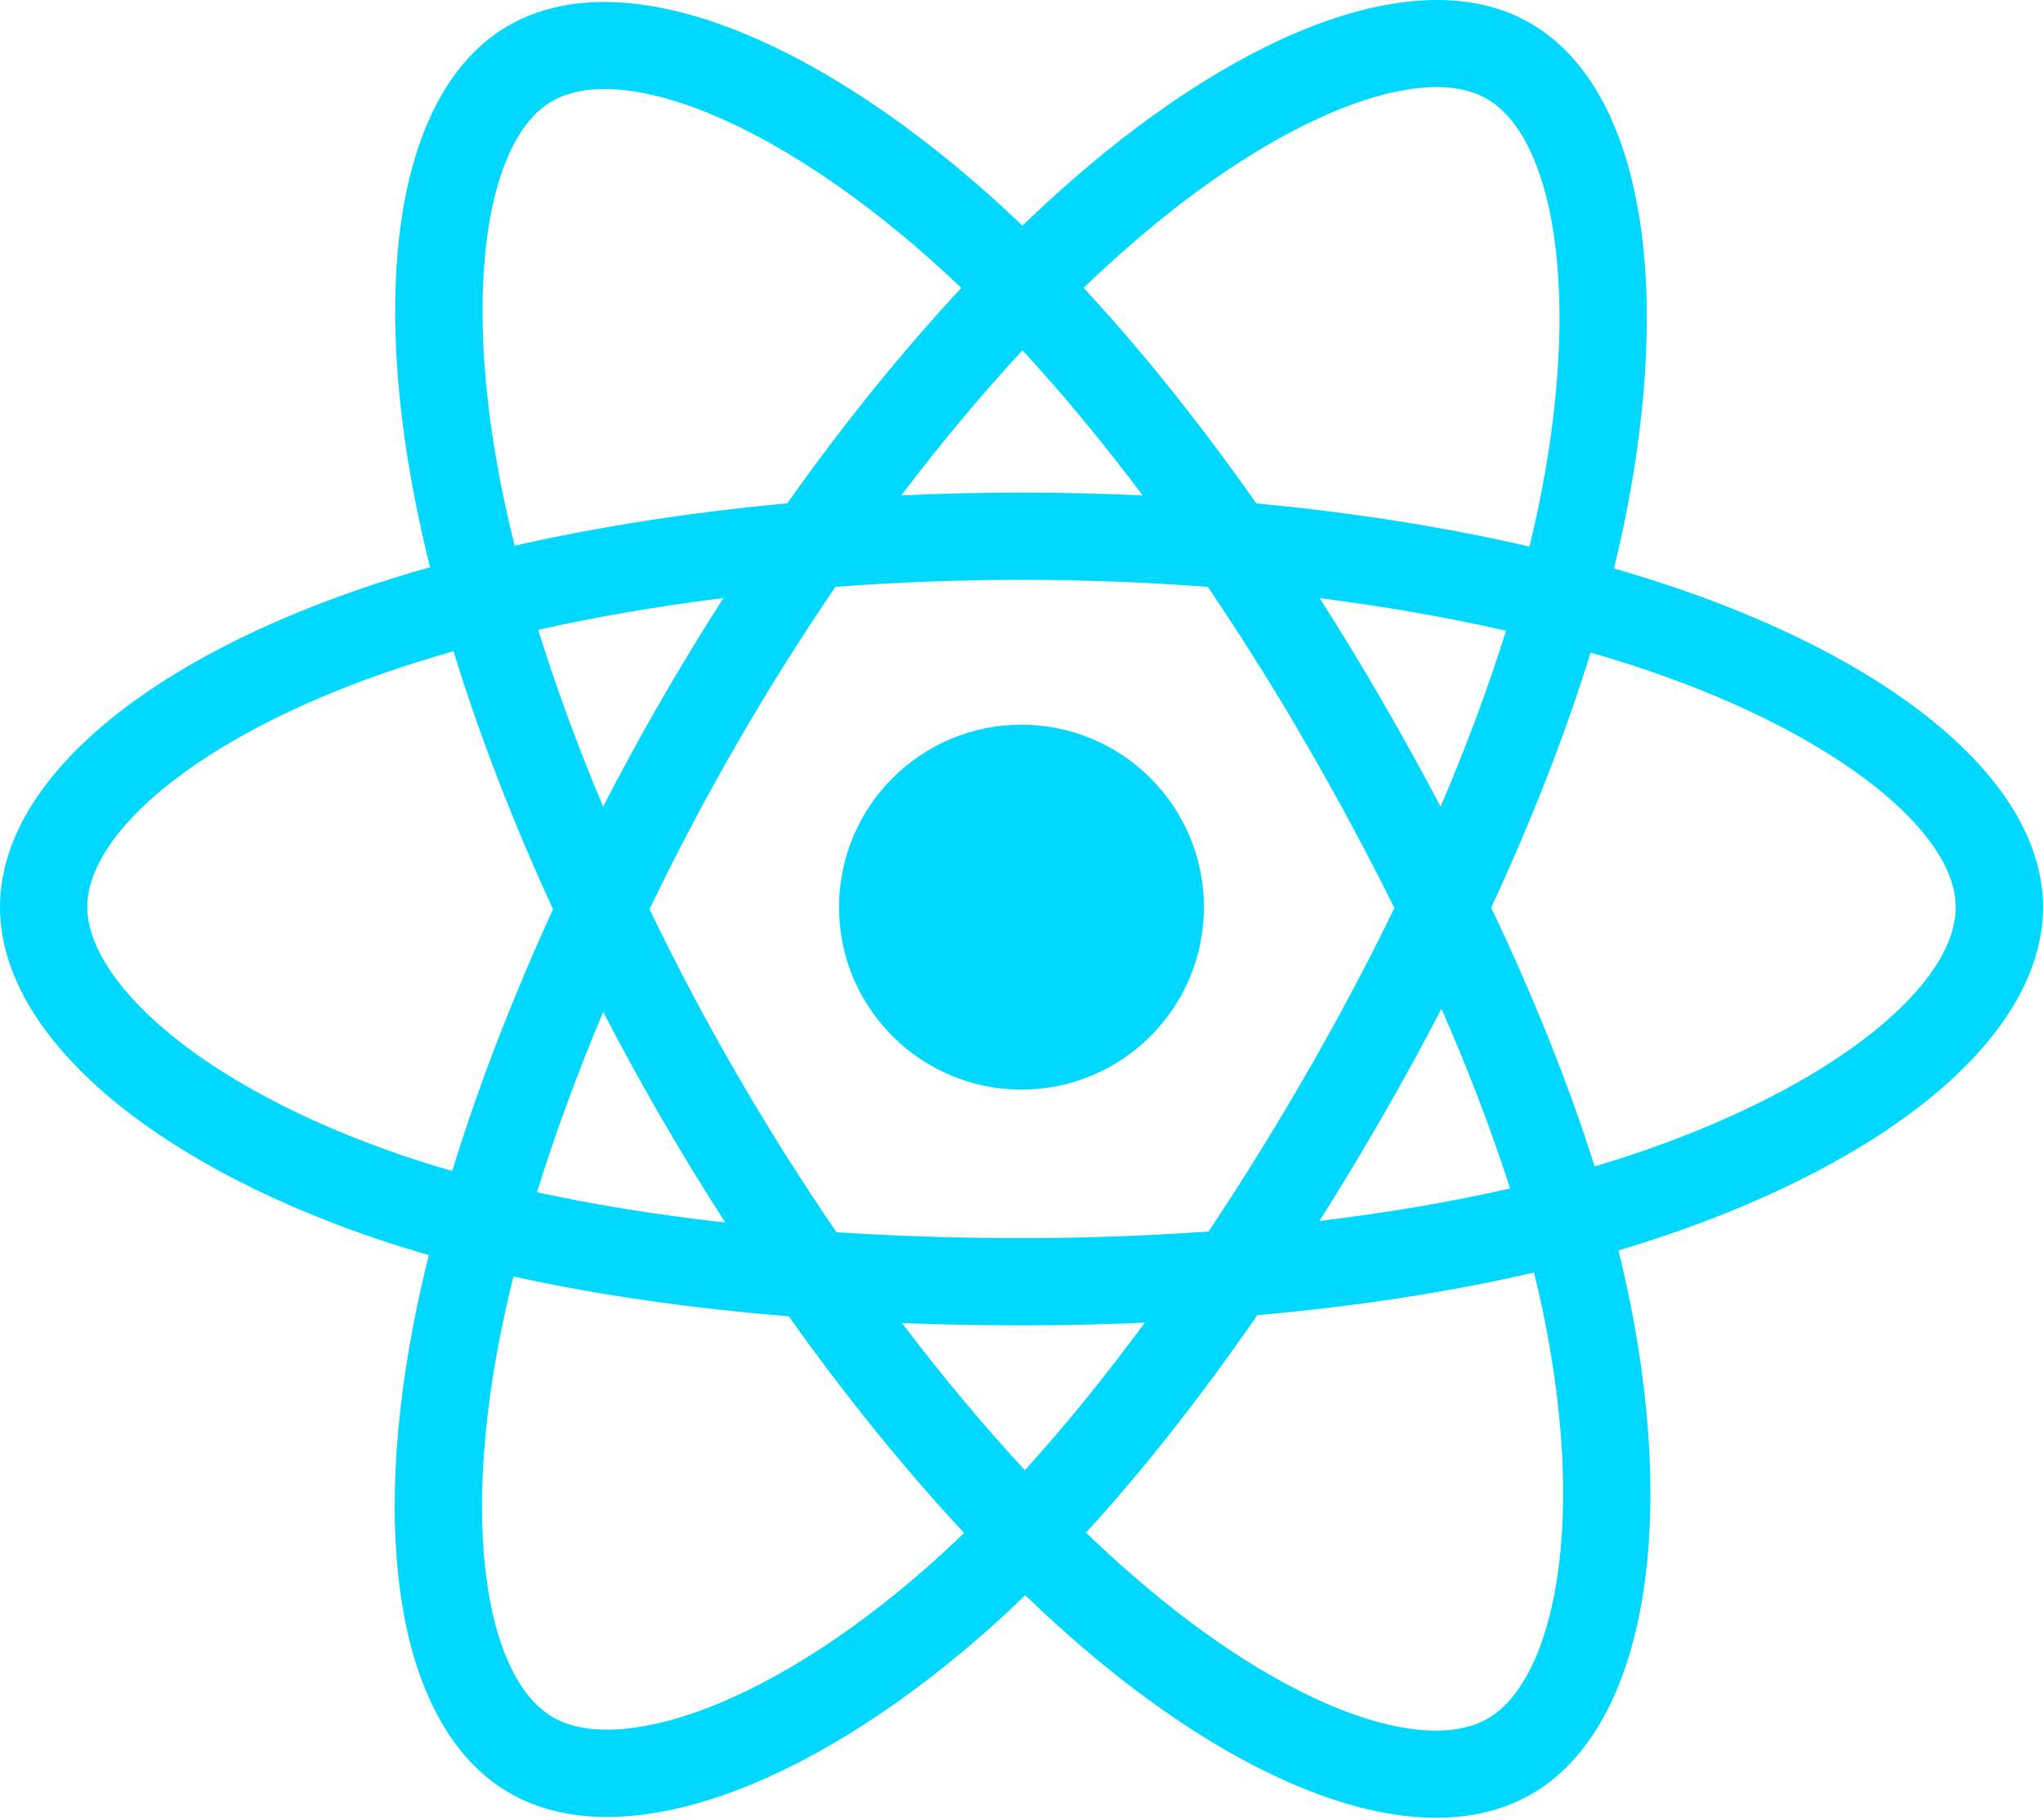
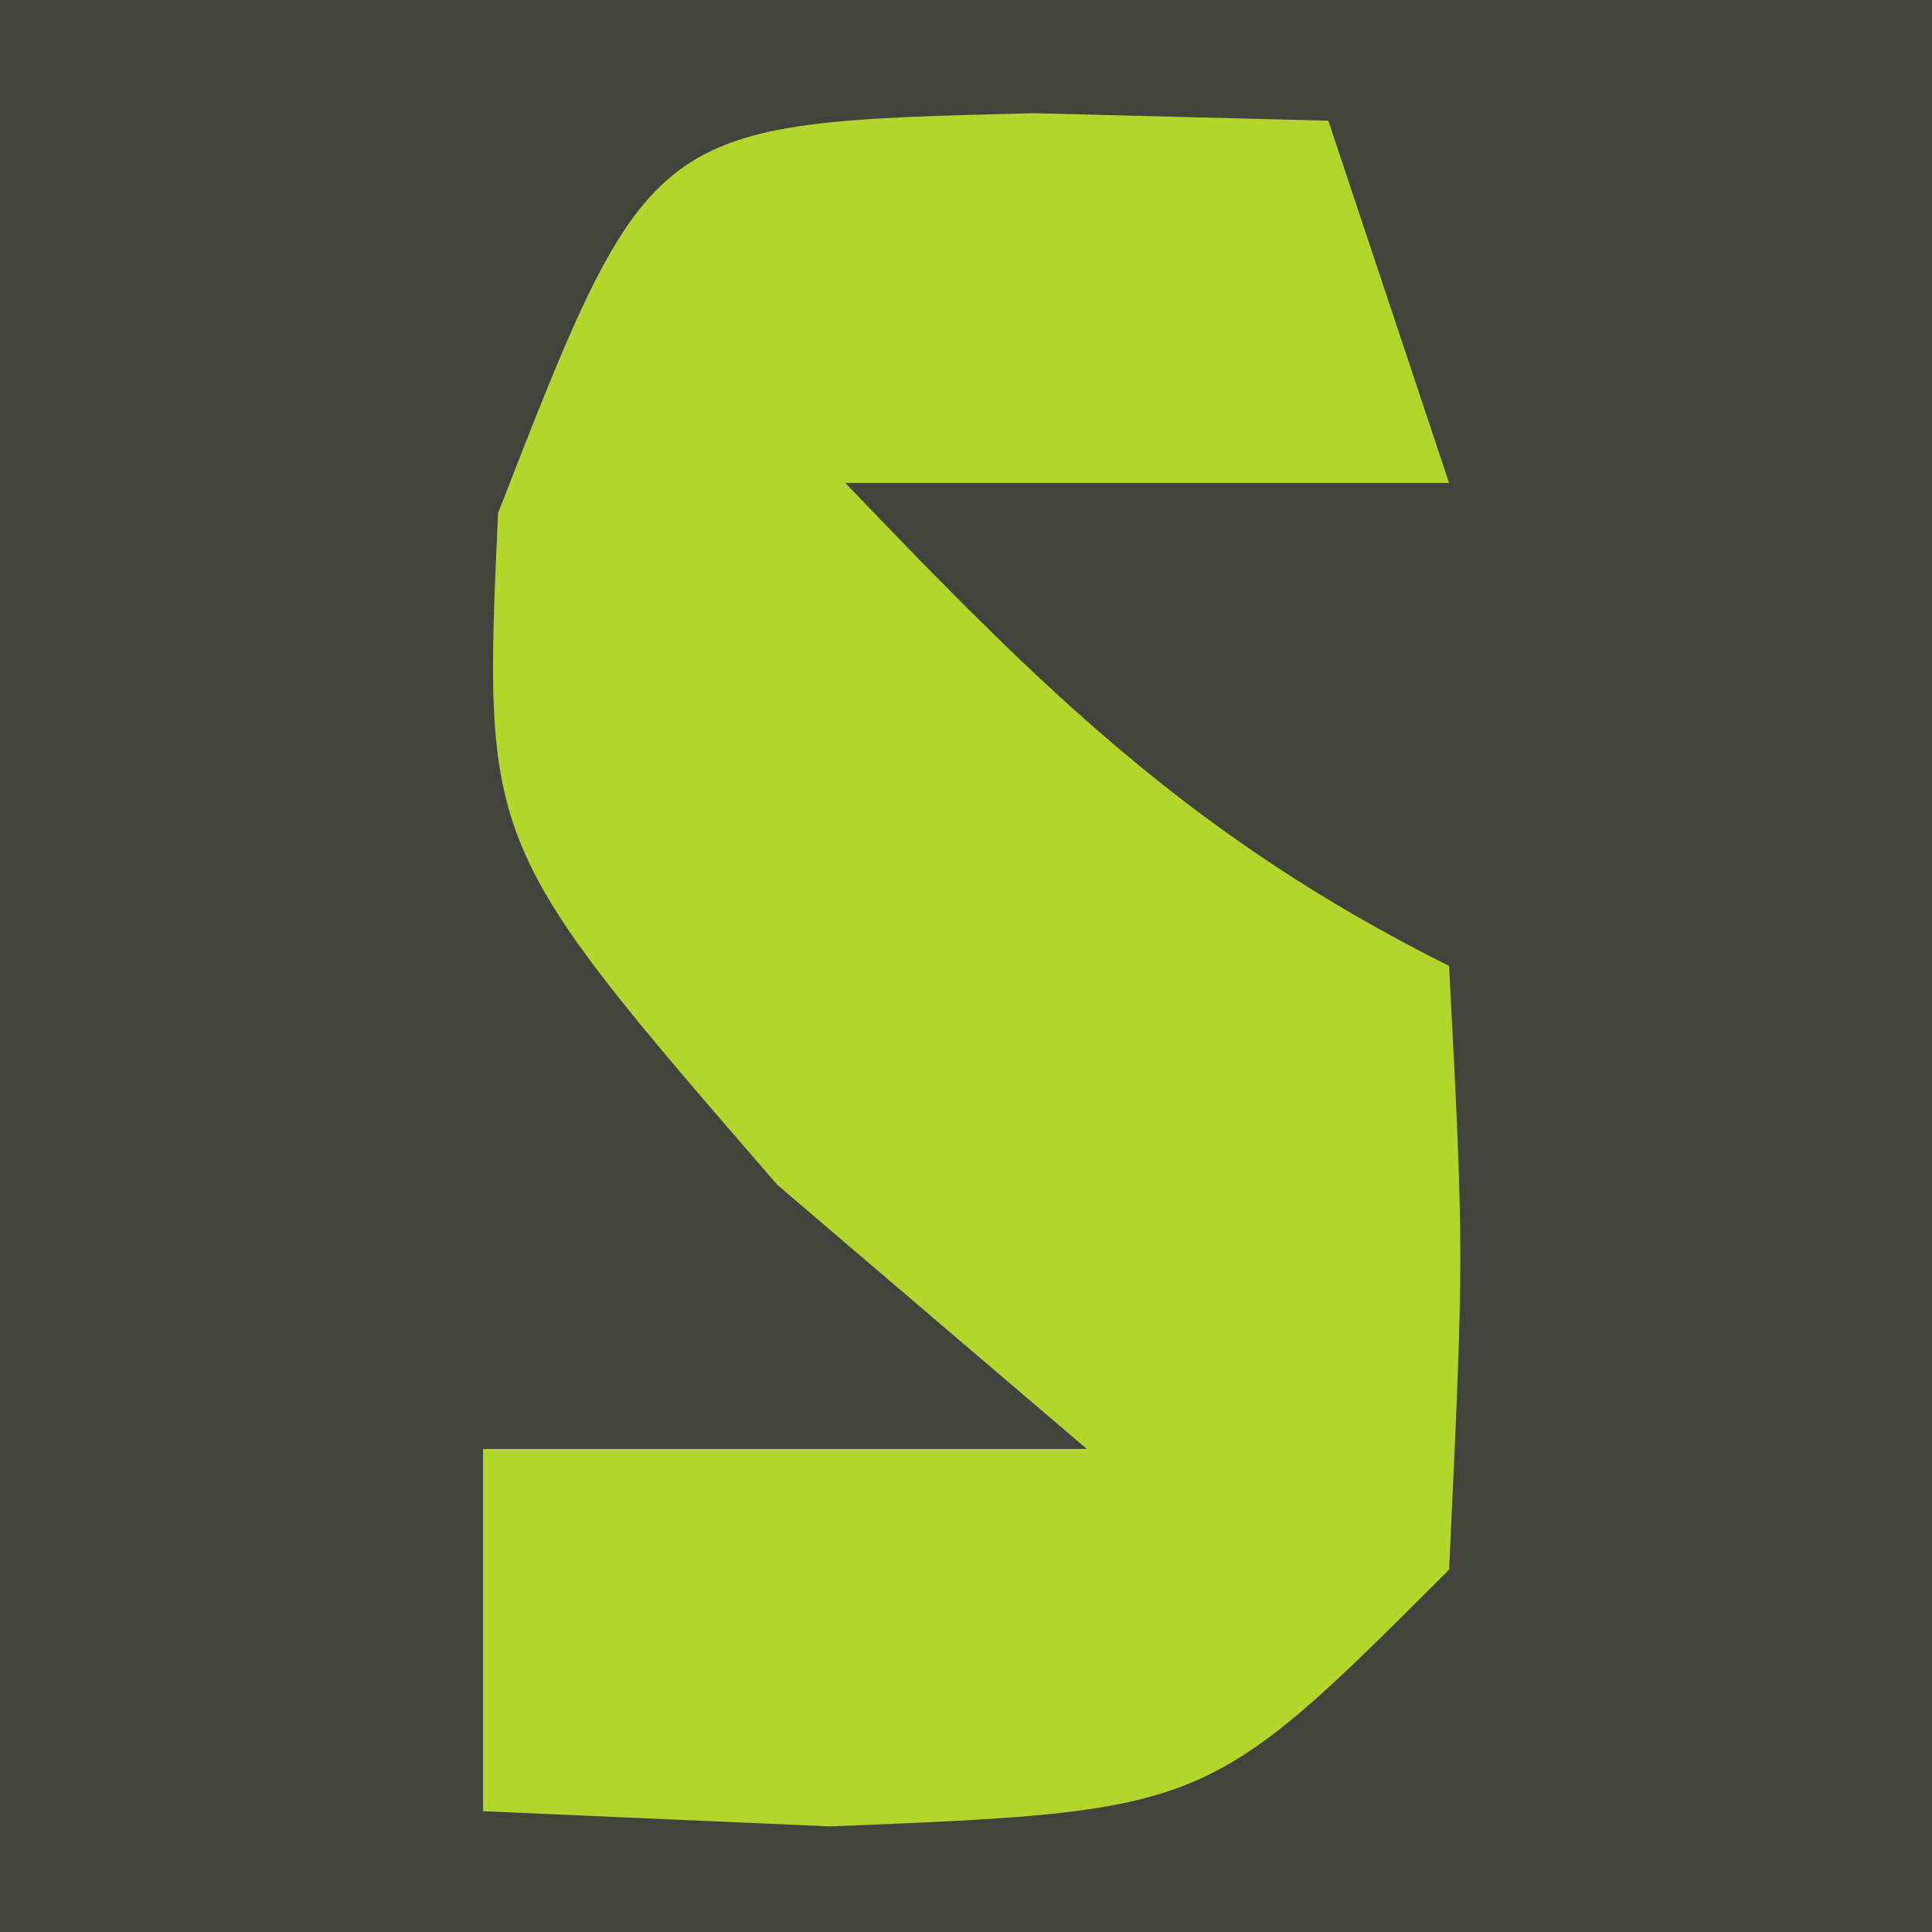
- <svg xmlns="http://www.w3.org/2000/svg" aria-hidden="true" role="img" class="iconify iconify--logos" width="35.93" height="32" preserveAspectRatio="xMidYMid meet" viewBox="0 0 256 228">
-   <path fill="#00D8FF" d="M210.483 73.824a171.49 171.49 0 0 0-8.24-2.597c.465-1.9.893-3.777 1.273-5.621c6.238-30.281 2.16-54.676-11.769-62.708c-13.355-7.7-35.196.329-57.254 19.526a171.23 171.23 0 0 0-6.375 5.848a155.866 155.866 0 0 0-4.241-3.917C100.759 3.829 77.587-4.822 63.673 3.233C50.33 10.957 46.379 33.89 51.995 62.588a170.974 170.974 0 0 0 1.892 8.48c-3.28.932-6.445 1.924-9.474 2.98C17.309 83.498 0 98.307 0 113.668c0 15.865 18.582 31.778 46.812 41.427a145.52 145.52 0 0 0 6.921 2.165a167.467 167.467 0 0 0-2.01 9.138c-5.354 28.2-1.173 50.591 12.134 58.266c13.744 7.926 36.812-.22 59.273-19.855a145.567 145.567 0 0 0 5.342-4.923a168.064 168.064 0 0 0 6.92 6.314c21.758 18.722 43.246 26.282 56.54 18.586c13.731-7.949 18.194-32.003 12.4-61.268a145.016 145.016 0 0 0-1.535-6.842c1.62-.48 3.21-.974 4.76-1.488c29.348-9.723 48.443-25.443 48.443-41.52c0-15.417-17.868-30.326-45.517-39.844Zm-6.365 70.984c-1.4.463-2.836.91-4.3 1.345c-3.24-10.257-7.612-21.163-12.963-32.432c5.106-11 9.31-21.767 12.459-31.957c2.619.758 5.16 1.557 7.61 2.4c23.69 8.156 38.14 20.213 38.14 29.504c0 9.896-15.606 22.743-40.946 31.14Zm-10.514 20.834c2.562 12.94 2.927 24.64 1.23 33.787c-1.524 8.219-4.59 13.698-8.382 15.893c-8.067 4.67-25.32-1.4-43.927-17.412a156.726 156.726 0 0 1-6.437-5.87c7.214-7.889 14.423-17.06 21.459-27.246c12.376-1.098 24.068-2.894 34.671-5.345a134.17 134.17 0 0 1 1.386 6.193ZM87.276 214.515c-7.882 2.783-14.16 2.863-17.955.675c-8.075-4.657-11.432-22.636-6.853-46.752a156.923 156.923 0 0 1 1.869-8.499c10.486 2.32 22.093 3.988 34.498 4.994c7.084 9.967 14.501 19.128 21.976 27.15a134.668 134.668 0 0 1-4.877 4.492c-9.933 8.682-19.886 14.842-28.658 17.94ZM50.35 144.747c-12.483-4.267-22.792-9.812-29.858-15.863c-6.35-5.437-9.555-10.836-9.555-15.216c0-9.322 13.897-21.212 37.076-29.293c2.813-.98 5.757-1.905 8.812-2.773c3.204 10.42 7.406 21.315 12.477 32.332c-5.137 11.18-9.399 22.249-12.634 32.792a134.718 134.718 0 0 1-6.318-1.979Zm12.378-84.26c-4.811-24.587-1.616-43.134 6.425-47.789c8.564-4.958 27.502 2.111 47.463 19.835a144.318 144.318 0 0 1 3.841 3.545c-7.438 7.987-14.787 17.08-21.808 26.988c-12.04 1.116-23.565 2.908-34.161 5.309a160.342 160.342 0 0 1-1.76-7.887Zm110.427 27.268a347.8 347.8 0 0 0-7.785-12.803c8.168 1.033 15.994 2.404 23.343 4.08c-2.206 7.072-4.956 14.465-8.193 22.045a381.151 381.151 0 0 0-7.365-13.322Zm-45.032-43.861c5.044 5.465 10.096 11.566 15.065 18.186a322.04 322.04 0 0 0-30.257-.006c4.974-6.559 10.069-12.652 15.192-18.18ZM82.802 87.83a323.167 323.167 0 0 0-7.227 13.238c-3.184-7.553-5.909-14.98-8.134-22.152c7.304-1.634 15.093-2.97 23.209-3.984a321.524 321.524 0 0 0-7.848 12.897Zm8.081 65.352c-8.385-.936-16.291-2.203-23.593-3.793c2.26-7.3 5.045-14.885 8.298-22.6a321.187 321.187 0 0 0 7.257 13.246c2.594 4.48 5.28 8.868 8.038 13.147Zm37.542 31.03c-5.184-5.592-10.354-11.779-15.403-18.433c4.902.192 9.899.29 14.978.29c5.218 0 10.376-.117 15.453-.343c-4.985 6.774-10.018 12.97-15.028 18.486Zm52.198-57.817c3.422 7.8 6.306 15.345 8.596 22.52c-7.422 1.694-15.436 3.058-23.88 4.071a382.417 382.417 0 0 0 7.859-13.026a347.403 347.403 0 0 0 7.425-13.565Zm-16.898 8.101a358.557 358.557 0 0 1-12.281 19.815a329.4 329.4 0 0 1-23.444.823c-7.967 0-15.716-.248-23.178-.732a310.202 310.202 0 0 1-12.513-19.846h.001a307.41 307.41 0 0 1-10.923-20.627a310.278 310.278 0 0 1 10.89-20.637l-.001.001a307.318 307.318 0 0 1 12.413-19.761c7.613-.576 15.42-.876 23.31-.876H128c7.926 0 15.743.303 23.354.883a329.357 329.357 0 0 1 12.335 19.695a358.489 358.489 0 0 1 11.036 20.54a329.472 329.472 0 0 1-11 20.722Zm22.56-122.124c8.572 4.944 11.906 24.881 6.52 51.026c-.344 1.668-.73 3.367-1.15 5.09c-10.622-2.452-22.155-4.275-34.23-5.408c-7.034-10.017-14.323-19.124-21.64-27.008a160.789 160.789 0 0 1 5.888-5.4c18.9-16.447 36.564-22.941 44.612-18.3ZM128 90.808c12.625 0 22.86 10.235 22.86 22.86s-10.235 22.86-22.86 22.86s-22.86-10.235-22.86-22.86s10.235-22.86 22.86-22.86Z" />
+ <svg xmlns="http://www.w3.org/2000/svg" version="1.1" width="16" height="16">
+   <path d="M0 0 C5.28 0 10.56 0 16 0 C16 5.28 16 10.56 16 16 C10.72 16 5.44 16 0 16 C0 10.72 0 5.44 0 0 Z " fill="#42433C" transform="translate(0,0)" />
+   <path d="M0 0 C3.96 0 7.92 0 12 0 C11.67 0.66 11.34 1.32 11 2 C9.35 2 7.7 2 6 2 C5.67 3.65 5.34 5.3 5 7 C5.66 7.454 6.32 7.907 7 8.375 C7.66 8.911 8.32 9.447 9 10 C9 10.66 9 11.32 9 12 C7.35 12 5.7 12 4 12 C4 12.99 4 13.98 4 15 C5.98 15 7.96 15 10 15 C10 15.33 10 15.66 10 16 C6.7 16 3.4 16 0 16 C0 10.72 0 5.44 0 0 Z " fill="#41433C" transform="translate(0,0)" />
+   <path d="M0 0 C1.207 0.031 1.207 0.031 2.438 0.062 C2.768 1.052 3.098 2.042 3.438 3.062 C1.788 3.062 0.138 3.062 -1.562 3.062 C0.072 4.771 1.307 5.997 3.438 7.062 C3.562 9.438 3.562 9.438 3.438 12.062 C1.438 14.062 1.438 14.062 -1.688 14.188 C-3.111 14.126 -3.111 14.126 -4.562 14.062 C-4.562 13.072 -4.562 12.082 -4.562 11.062 C-2.913 11.062 -1.262 11.062 0.438 11.062 C-0.408 10.341 -1.254 9.619 -2.125 8.875 C-4.562 6.062 -4.562 6.062 -4.438 3.312 C-3.179 0.078 -3.179 0.078 0 0 Z " fill="#B4D62C" transform="translate(8.5625,0.9375)" />
</svg>
